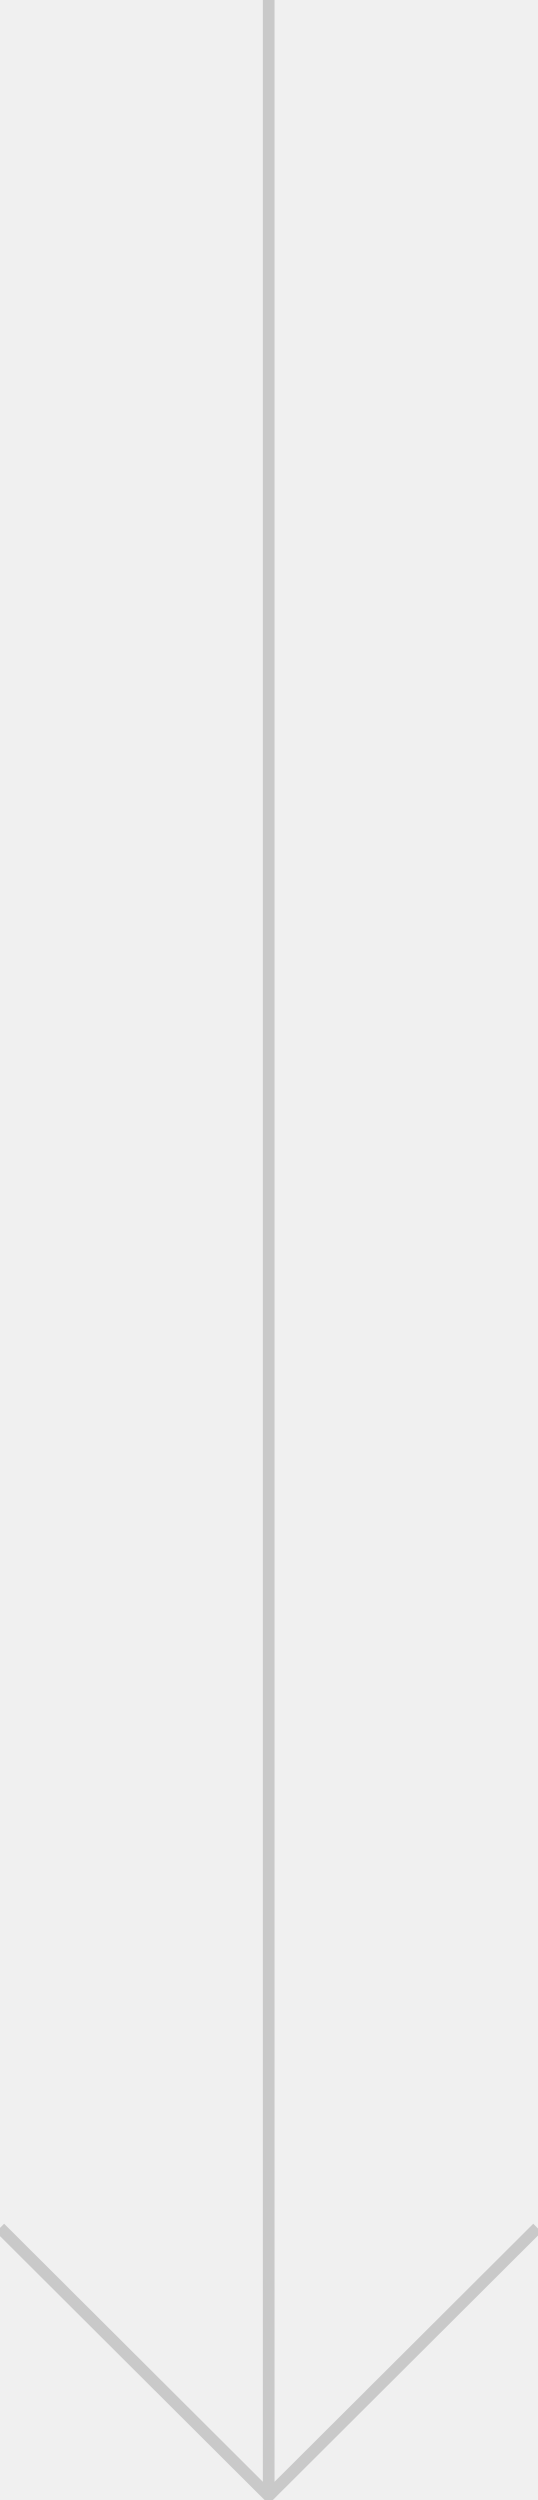
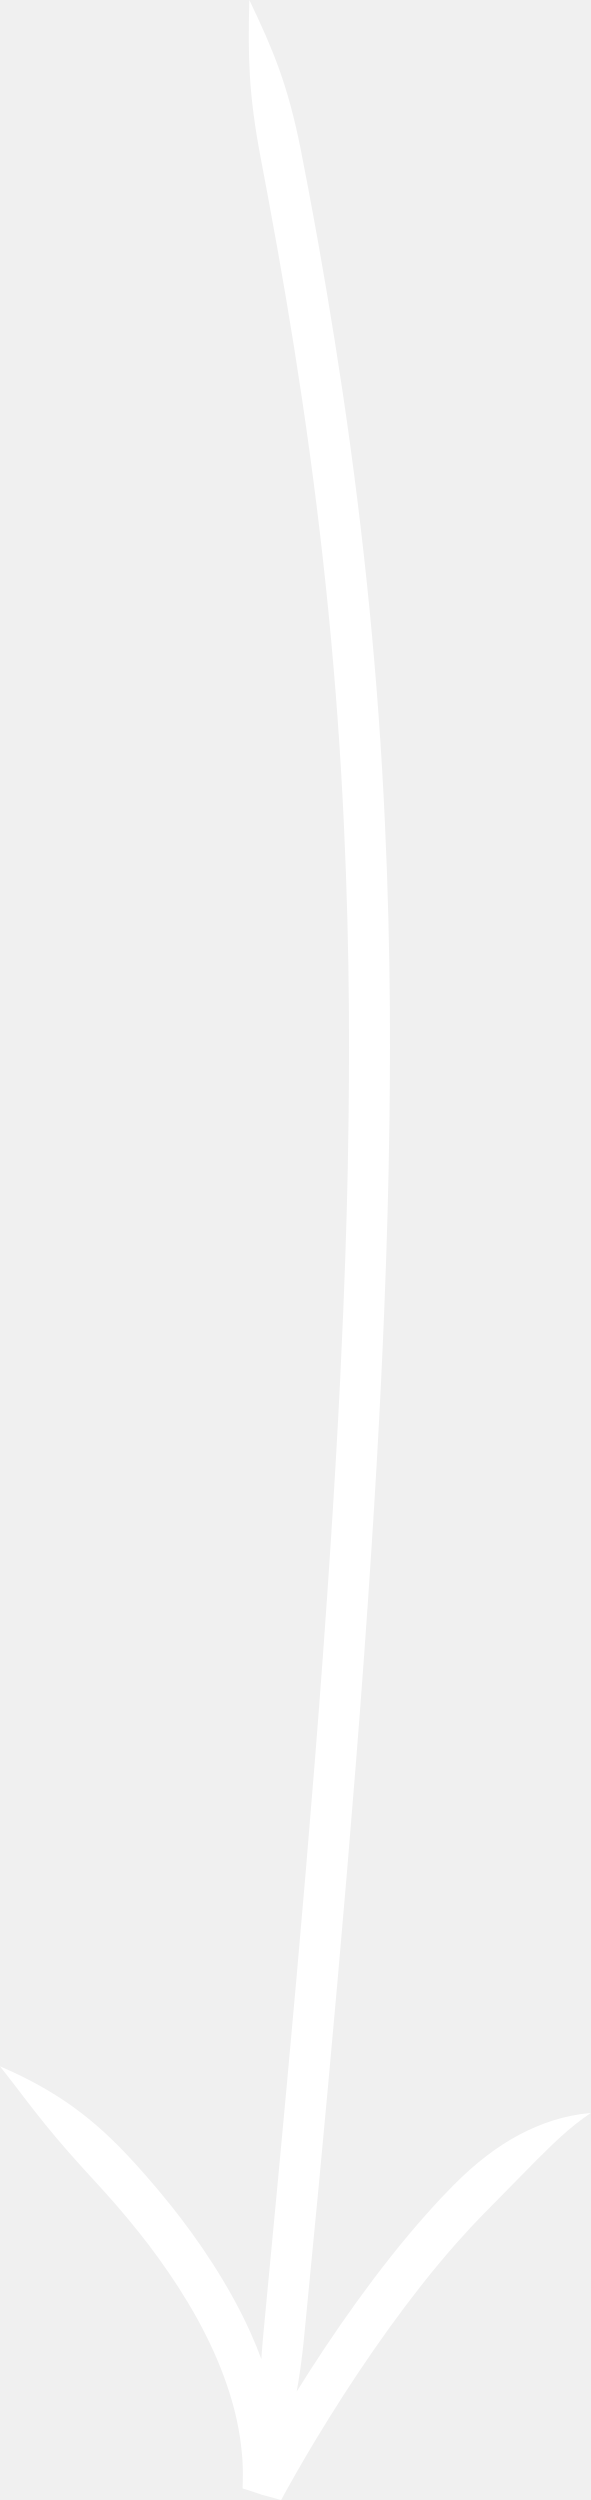
- <svg xmlns="http://www.w3.org/2000/svg" version="1.1" baseProfile="tiny" x="0px" y="0px" width="46px" height="214px" viewBox="0 0 46 214" overflow="inherit" xml:space="preserve">
-   <g id="Layer_1">
-     <polygon fill="#C9C9C9" points="45.647,190.352 23.5,212.441 23.5,-0.353 22.5,-0.353 22.5,212.441 0.353,190.352 -0.353,191.061    23,214.354 46.353,191.061  " />
-   </g>
-   <g id="Layer_2">
- </g>
+ <svg xmlns="http://www.w3.org/2000/svg" version="1.1" baseProfile="tiny" id="Layer_1" x="0px" y="0px" width="52px" height="220px" viewBox="0 0 52 220" overflow="inherit" xml:space="preserve">
+   <path fill="#FFFFFF" d="M45.694,187.857c-1.918,1.025-3.771,2.411-5.814,4.469c-1.116,1.118-3.273,3.438-5.642,6.455  c-1.83,2.316-3.843,5.107-5.687,7.88c-0.858,1.29-1.677,2.567-2.44,3.791c0.246-1.359,0.453-2.834,0.626-4.538l1.309-13.527  c1.057-11.19,2.257-24.398,3.26-37.053c1.012-12.653,1.794-24.756,2.224-33.703c0.438-8.946,0.565-14.731,0.571-14.731  c-0.012,0,0.205-5.78,0.217-14.753c0.011-8.97-0.275-21.146-1.371-33.849c-0.539-6.351-1.266-12.829-2.124-19.1  c-0.429-3.136-0.889-6.221-1.366-9.215l-0.725-4.418l-0.716-4.126c-0.667-3.741-1.257-6.8-1.56-8.326  C25.331,7.479,24.058,4.421,21.941,0c-0.125,4.937-0.073,8.239,0.991,13.849c0.286,1.519,0.866,4.559,1.524,8.273l0.709,4.094  l0.72,4.381c0.472,2.968,0.928,6.024,1.353,9.13c0.852,6.211,1.571,12.621,2.106,18.903c1.088,12.565,1.377,24.62,1.371,33.518  c-0.007,8.9-0.219,14.646-0.208,14.646c-0.005,0-0.136,5.745-0.575,14.648c-0.433,8.902-1.218,20.961-2.23,33.585  c-1.004,12.624-2.205,25.814-3.258,36.994l-1.283,13.52c-0.067,0.726-0.12,1.411-0.161,2.066c-0.281-0.753-0.582-1.509-0.922-2.262  c-1.916-4.303-4.736-8.38-7.014-11.227c-1.631-2.048-3.039-3.588-3.847-4.451c-1.972-2.099-3.706-3.539-5.465-4.735  c-1.764-1.187-3.554-2.146-5.753-3.096c1.509,1.902,2.688,3.533,4.01,5.15c1.312,1.625,2.754,3.244,4.62,5.271  c0.764,0.833,2.103,2.31,3.645,4.252c2.155,2.699,4.792,6.531,6.528,10.426c0.877,1.939,1.533,3.878,1.937,5.599l0.141,0.635  l0.062,0.309c0.022,0.124,0.032,0.137,0.076,0.412c0.156,0.853,0.248,1.699,0.313,2.538c0.014,0.454,0.05,0.845,0.04,1.321  l-0.007,0.687c0.001,0.107-0.005,0.23-0.012,0.353l-0.009,0.182c0.015,0.024,0.044,0.02,0.065,0.03l0.803,0.254l0.614,0.205  l0.128,0.047c0.019,0.008,0.048,0.029,0.447,0.126l0.831,0.229l0.38,0.108l0.11,0.032c0.039,0.007,0.076-0.118,0.114-0.172  l0.229-0.423l0.972-1.735l0.967-1.666l0.831-1.394l1.132-1.846c0.792-1.271,1.656-2.616,2.557-3.965  c1.798-2.698,3.754-5.406,5.514-7.639c2.28-2.909,4.321-5.111,5.358-6.171l4.814-4.894c1.443-1.418,2.795-2.815,4.787-4.16  C49.622,186.15,47.611,186.853,45.694,187.857z" />
</svg>
